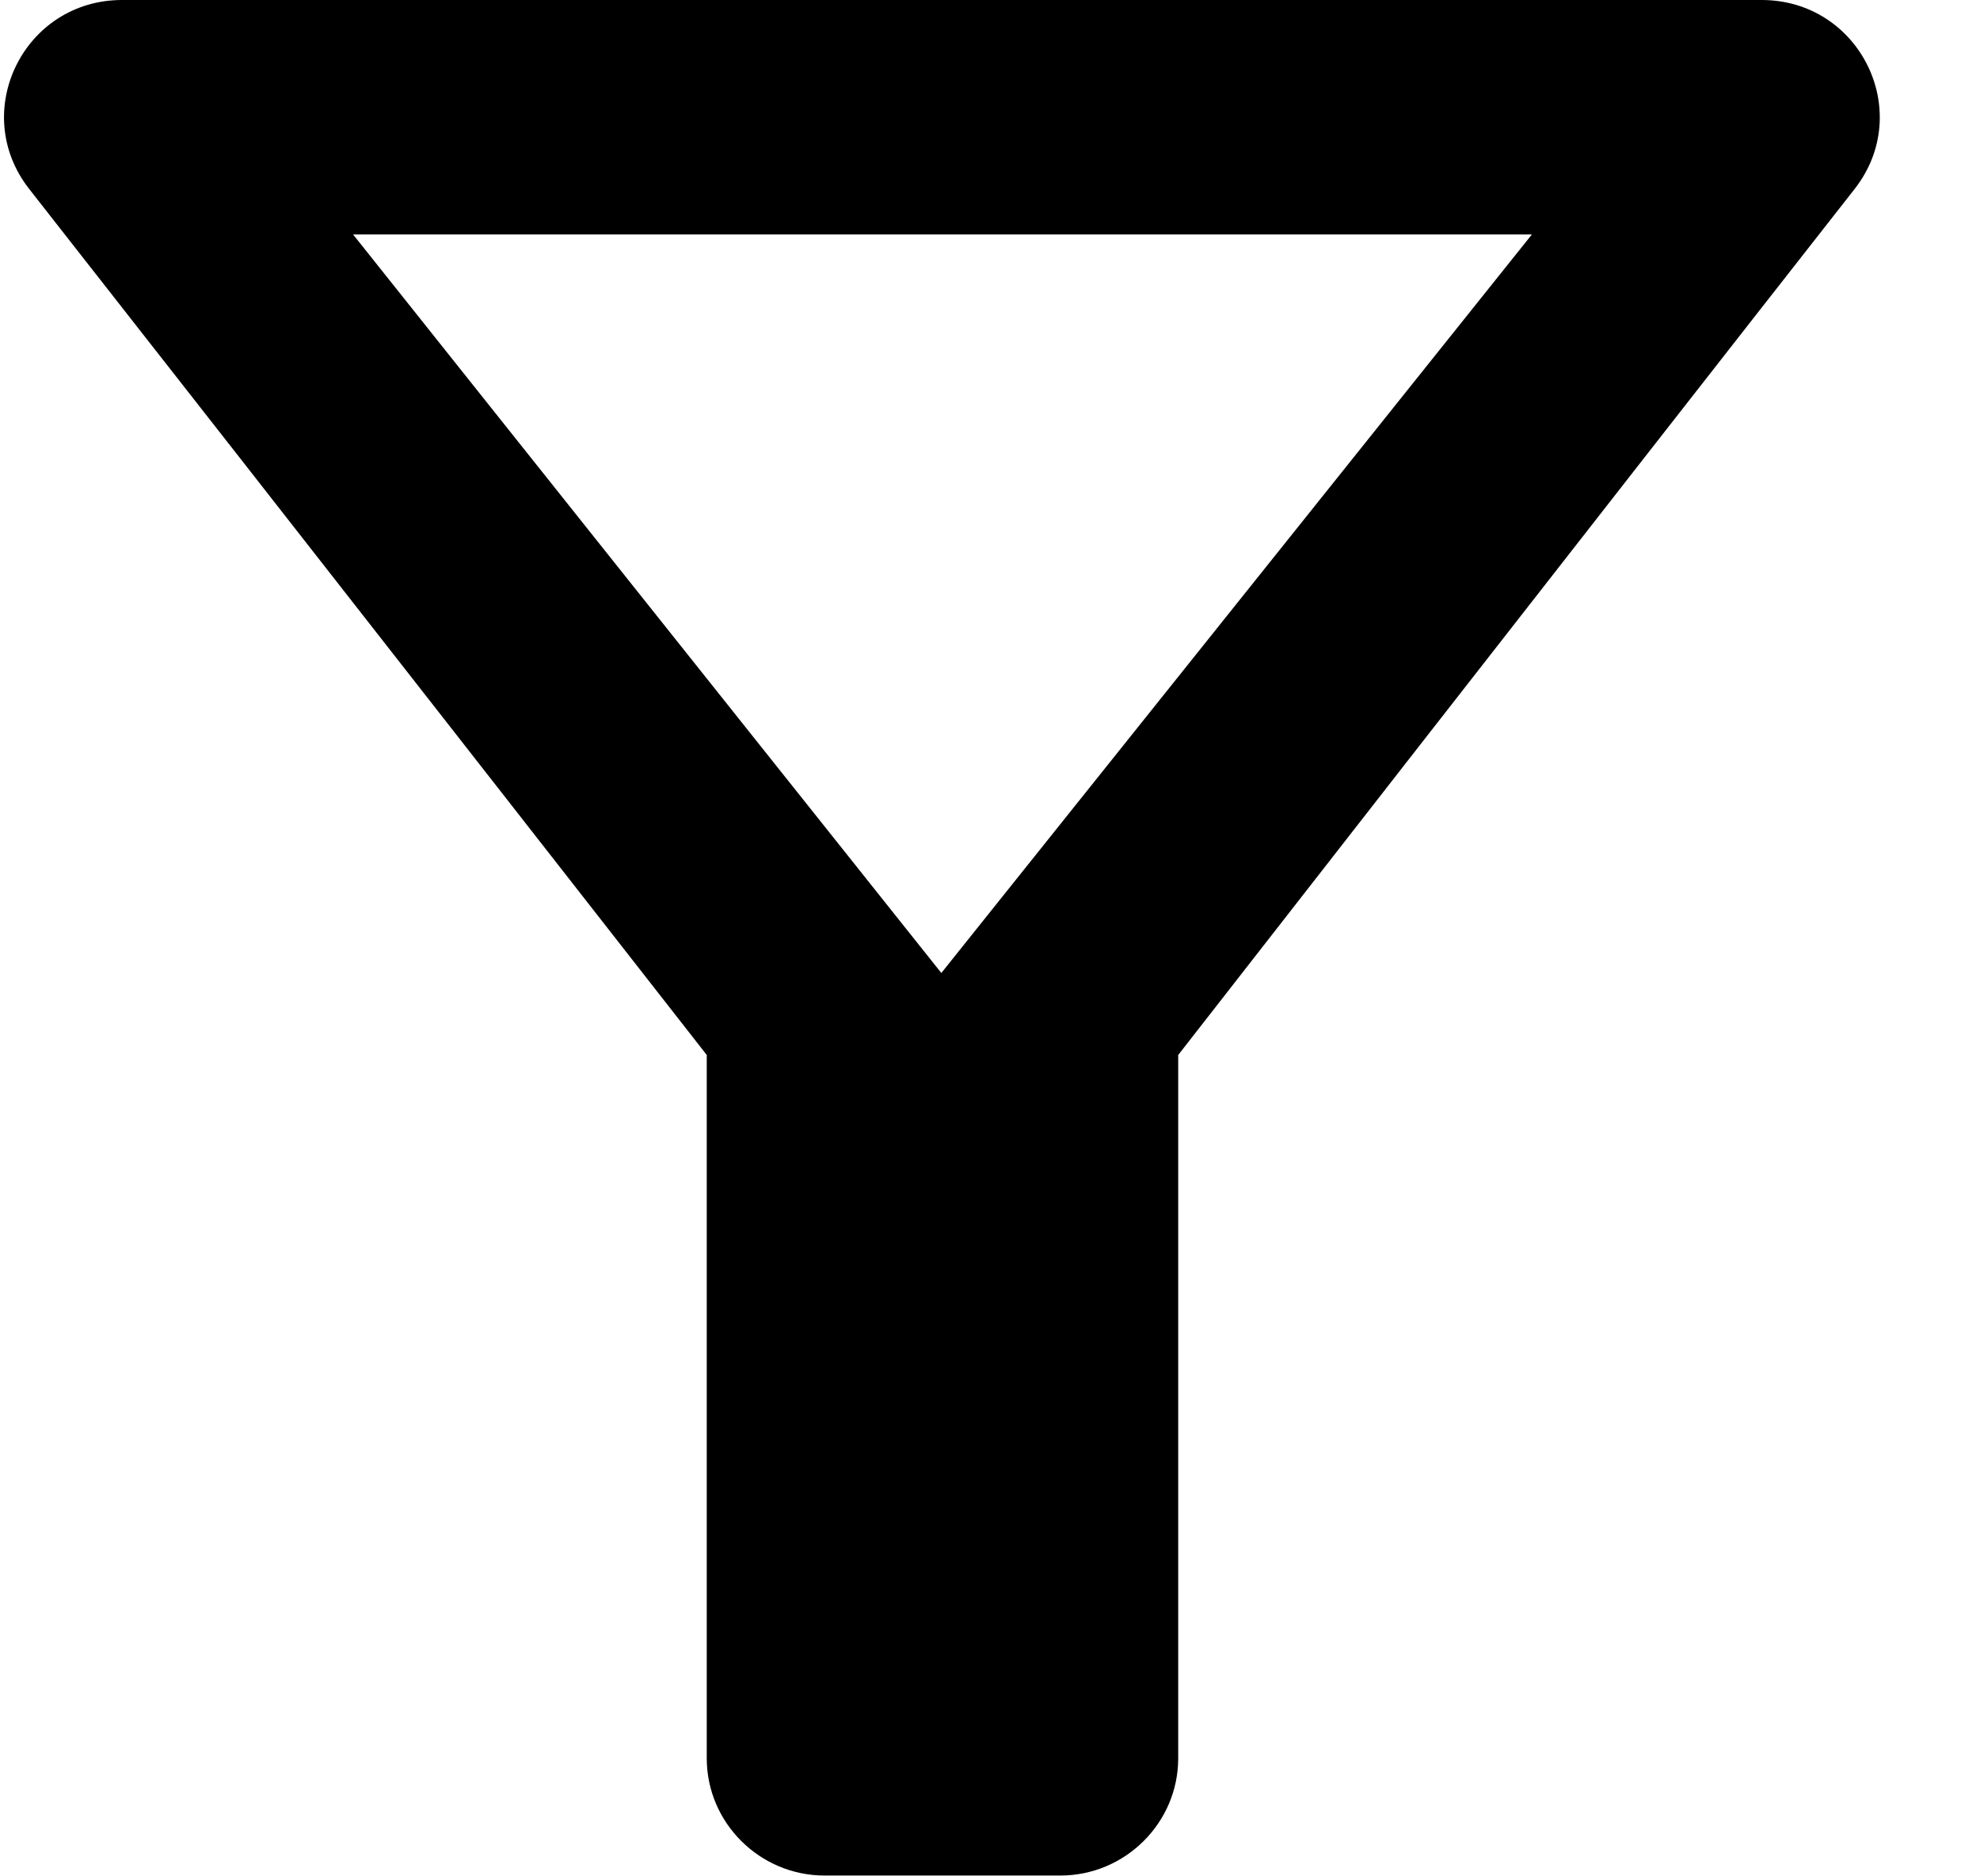
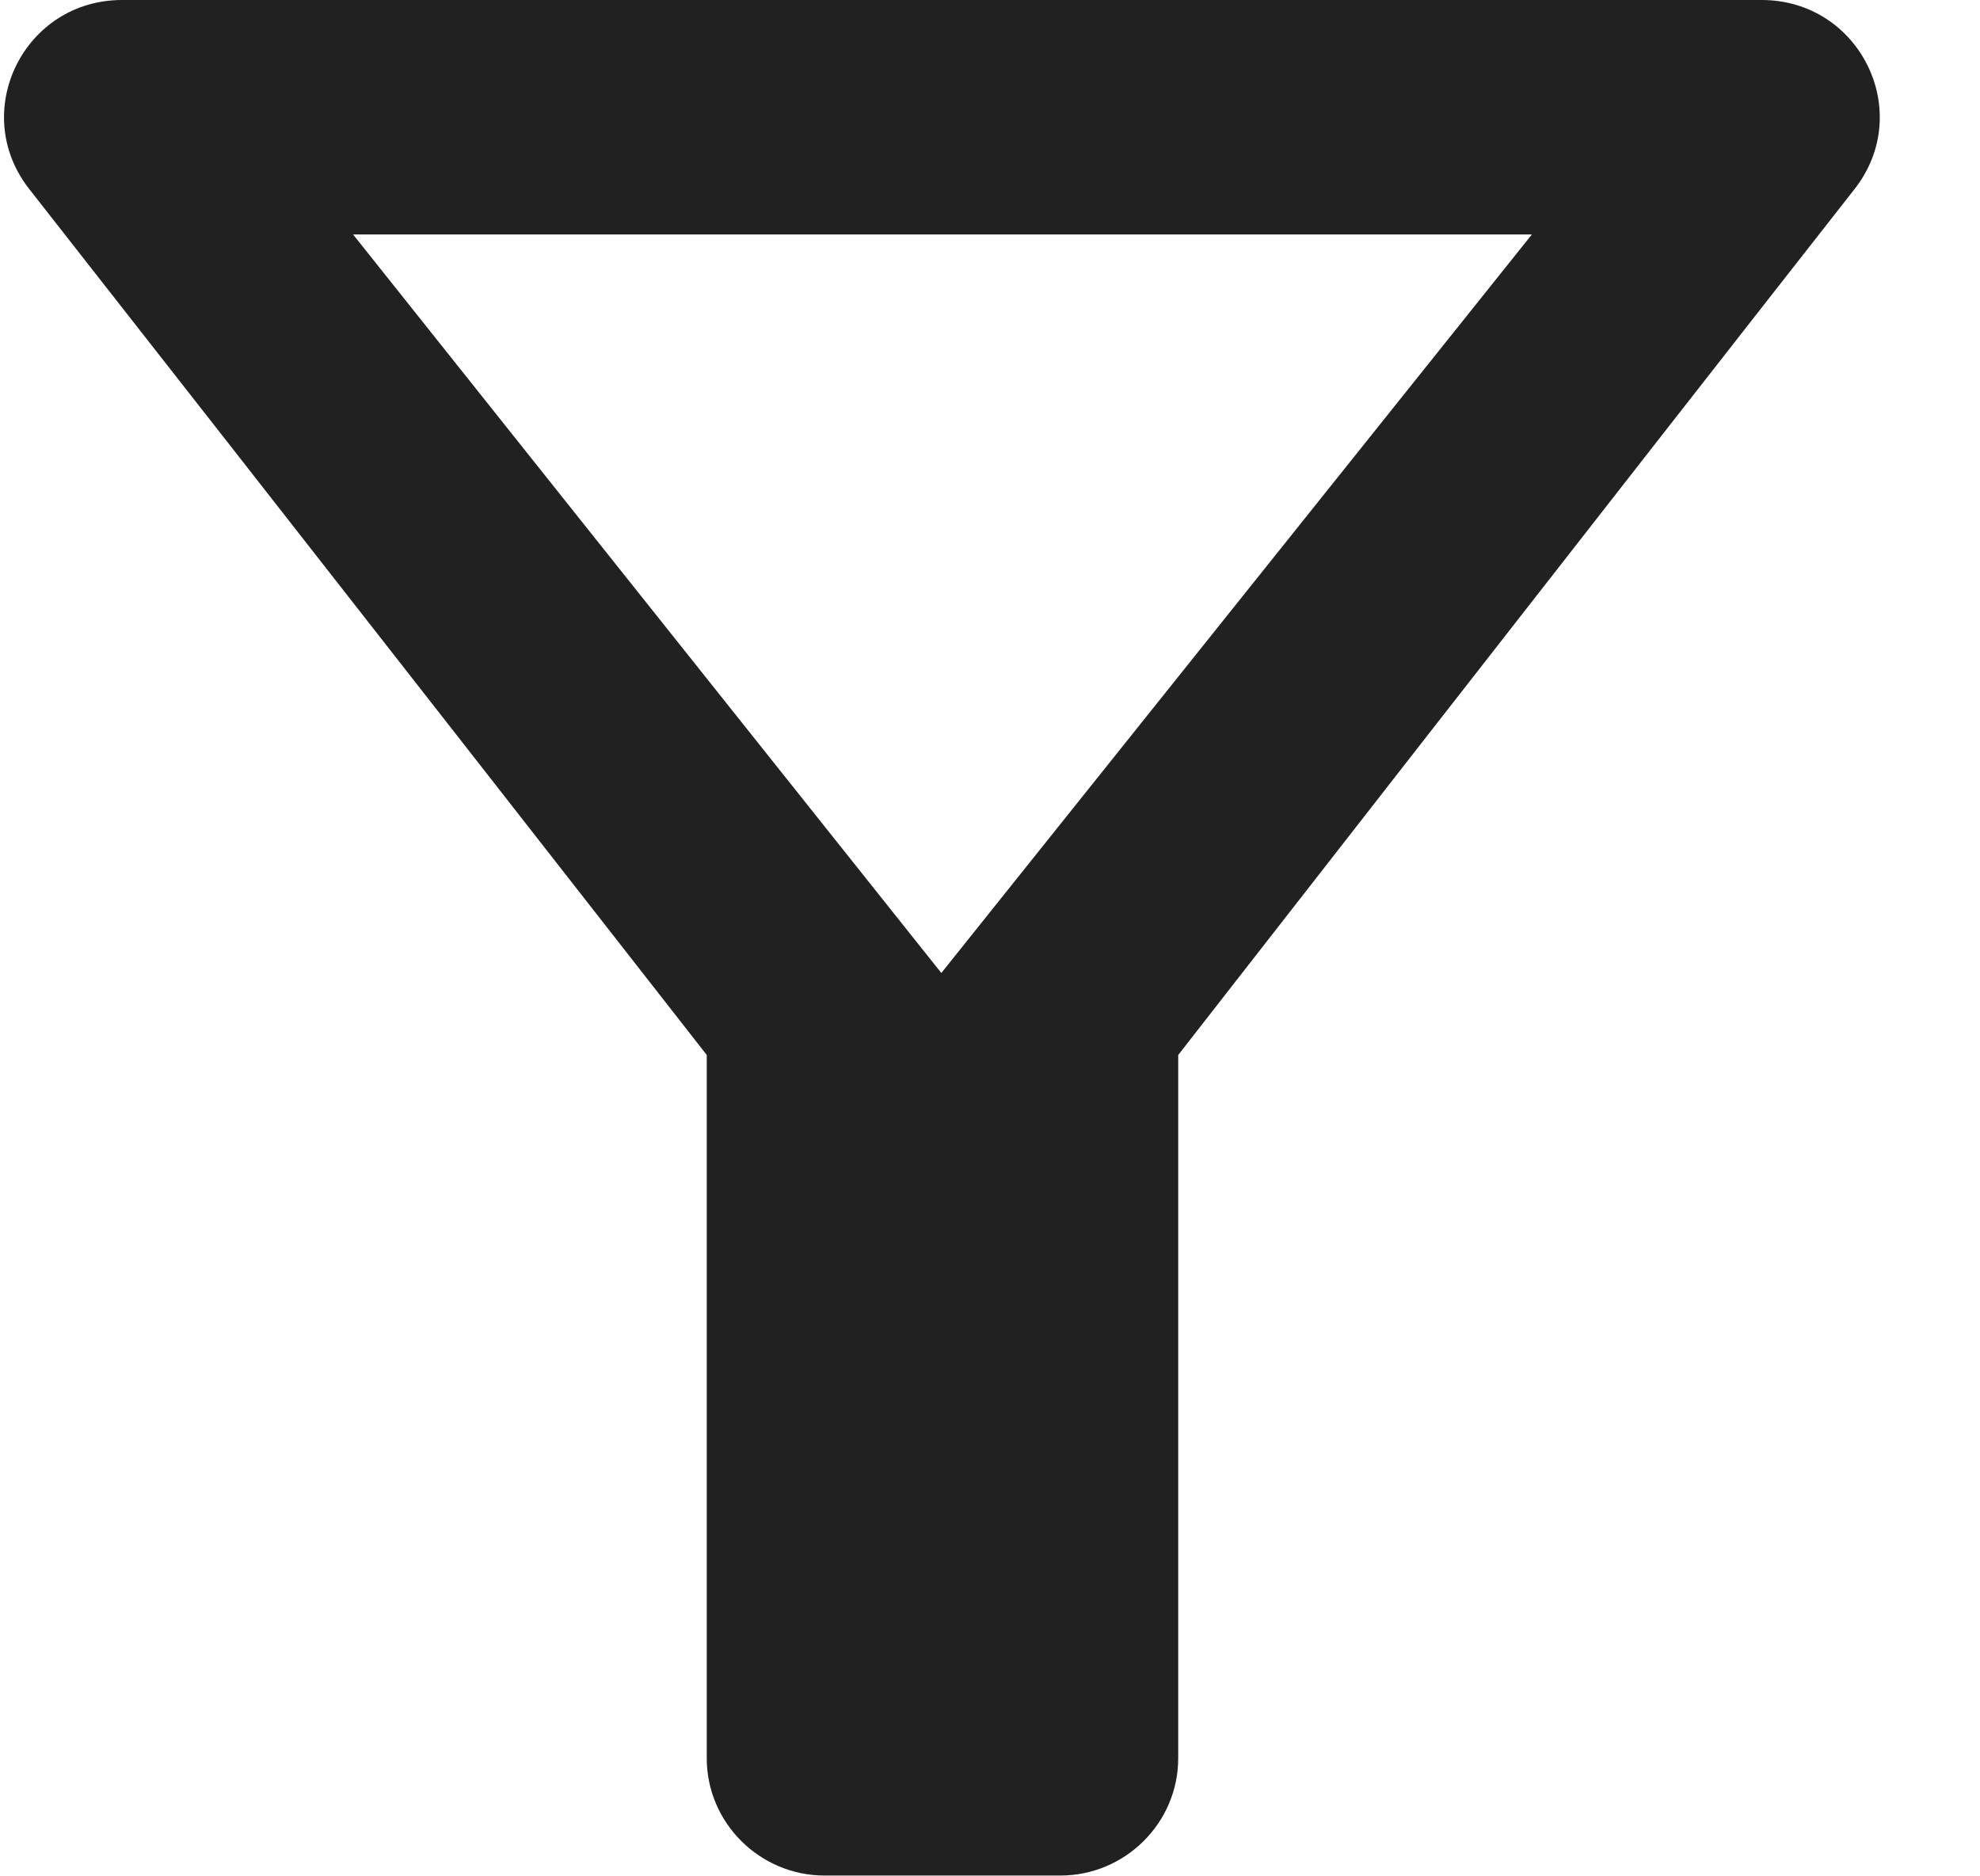
<svg xmlns="http://www.w3.org/2000/svg" width="19" height="18" viewBox="0 0 19 18" fill="none">
-   <path d="M3.388 2.25H14.7L9.033 9.338L3.388 2.25ZM0.278 1.811C2.563 4.725 6.782 10.125 6.782 10.125V16.875C6.782 17.494 7.291 18 7.913 18H10.175C10.797 18 11.306 17.494 11.306 16.875V10.125C11.306 10.125 15.514 4.725 17.799 1.811C18.376 1.069 17.844 0 16.905 0H1.171C0.232 0 -0.299 1.069 0.278 1.811Z" fill="black" />
+   <path d="M3.388 2.25H14.7L9.033 9.338L3.388 2.25ZM0.278 1.811C2.563 4.725 6.782 10.125 6.782 10.125V16.875C6.782 17.494 7.291 18 7.913 18H10.175C10.797 18 11.306 17.494 11.306 16.875V10.125C11.306 10.125 15.514 4.725 17.799 1.811C18.376 1.069 17.844 0 16.905 0H1.171C0.232 0 -0.299 1.069 0.278 1.811Z" fill="#212121" />
</svg>
